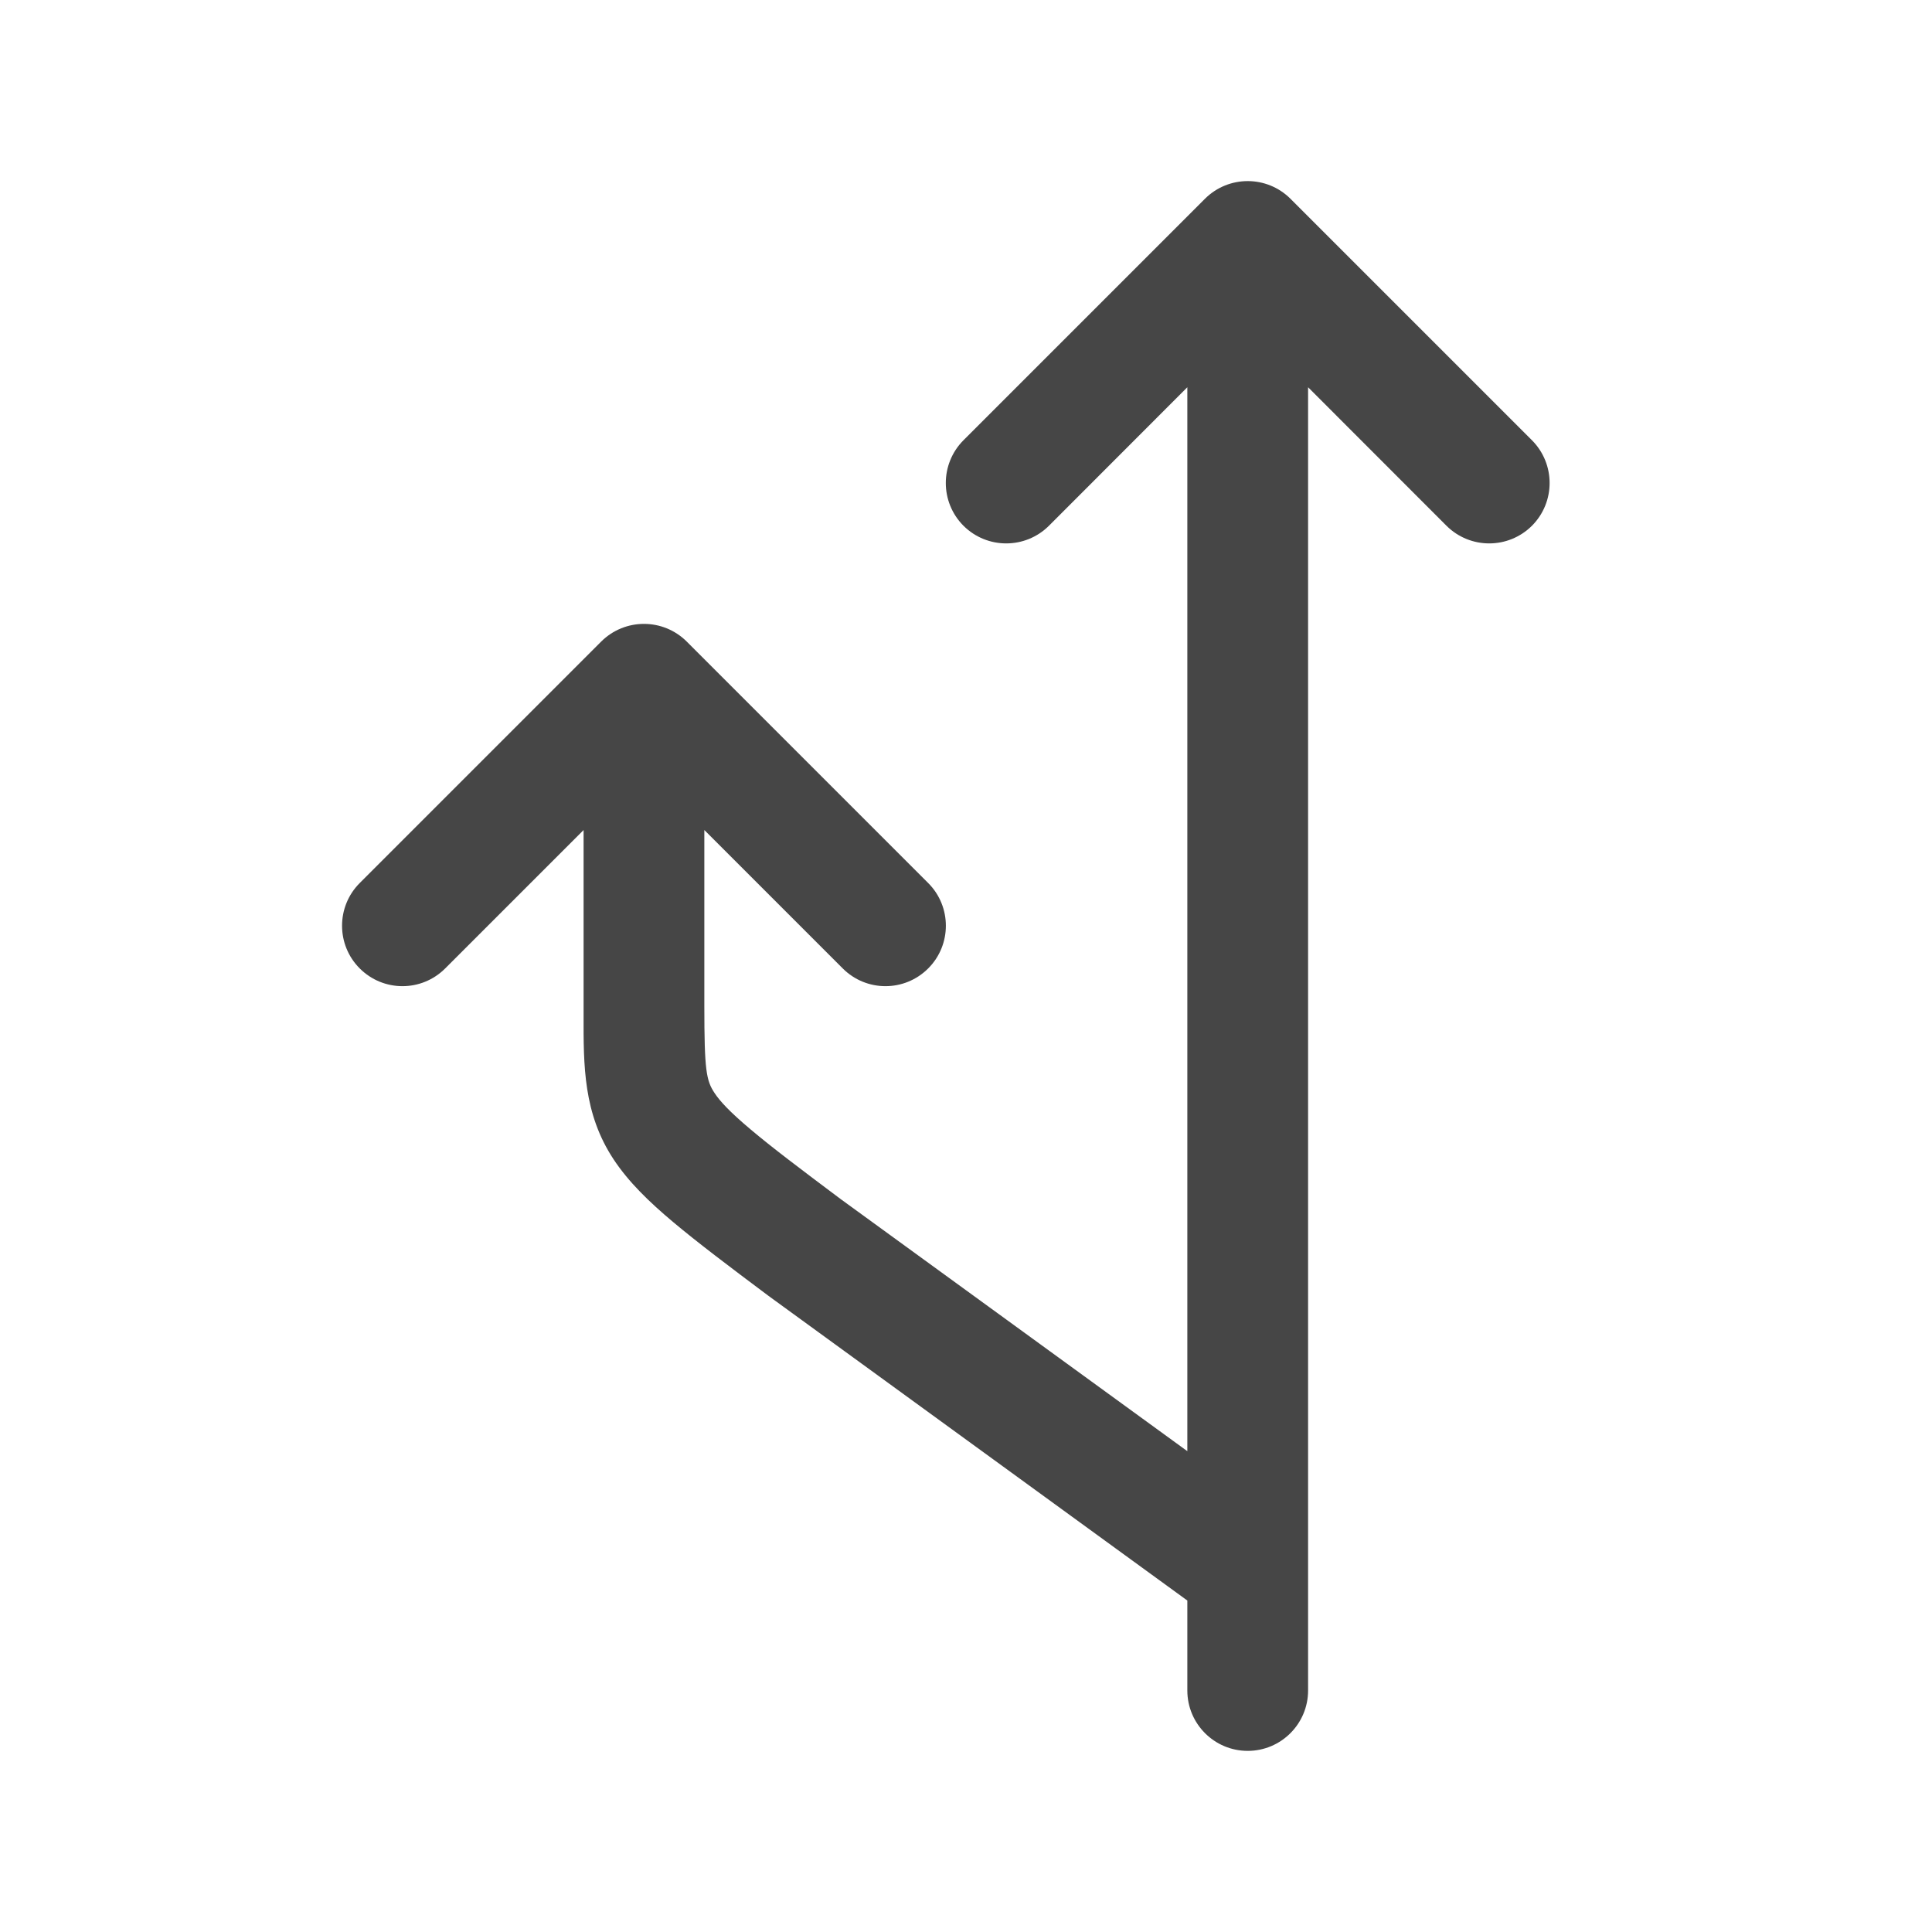
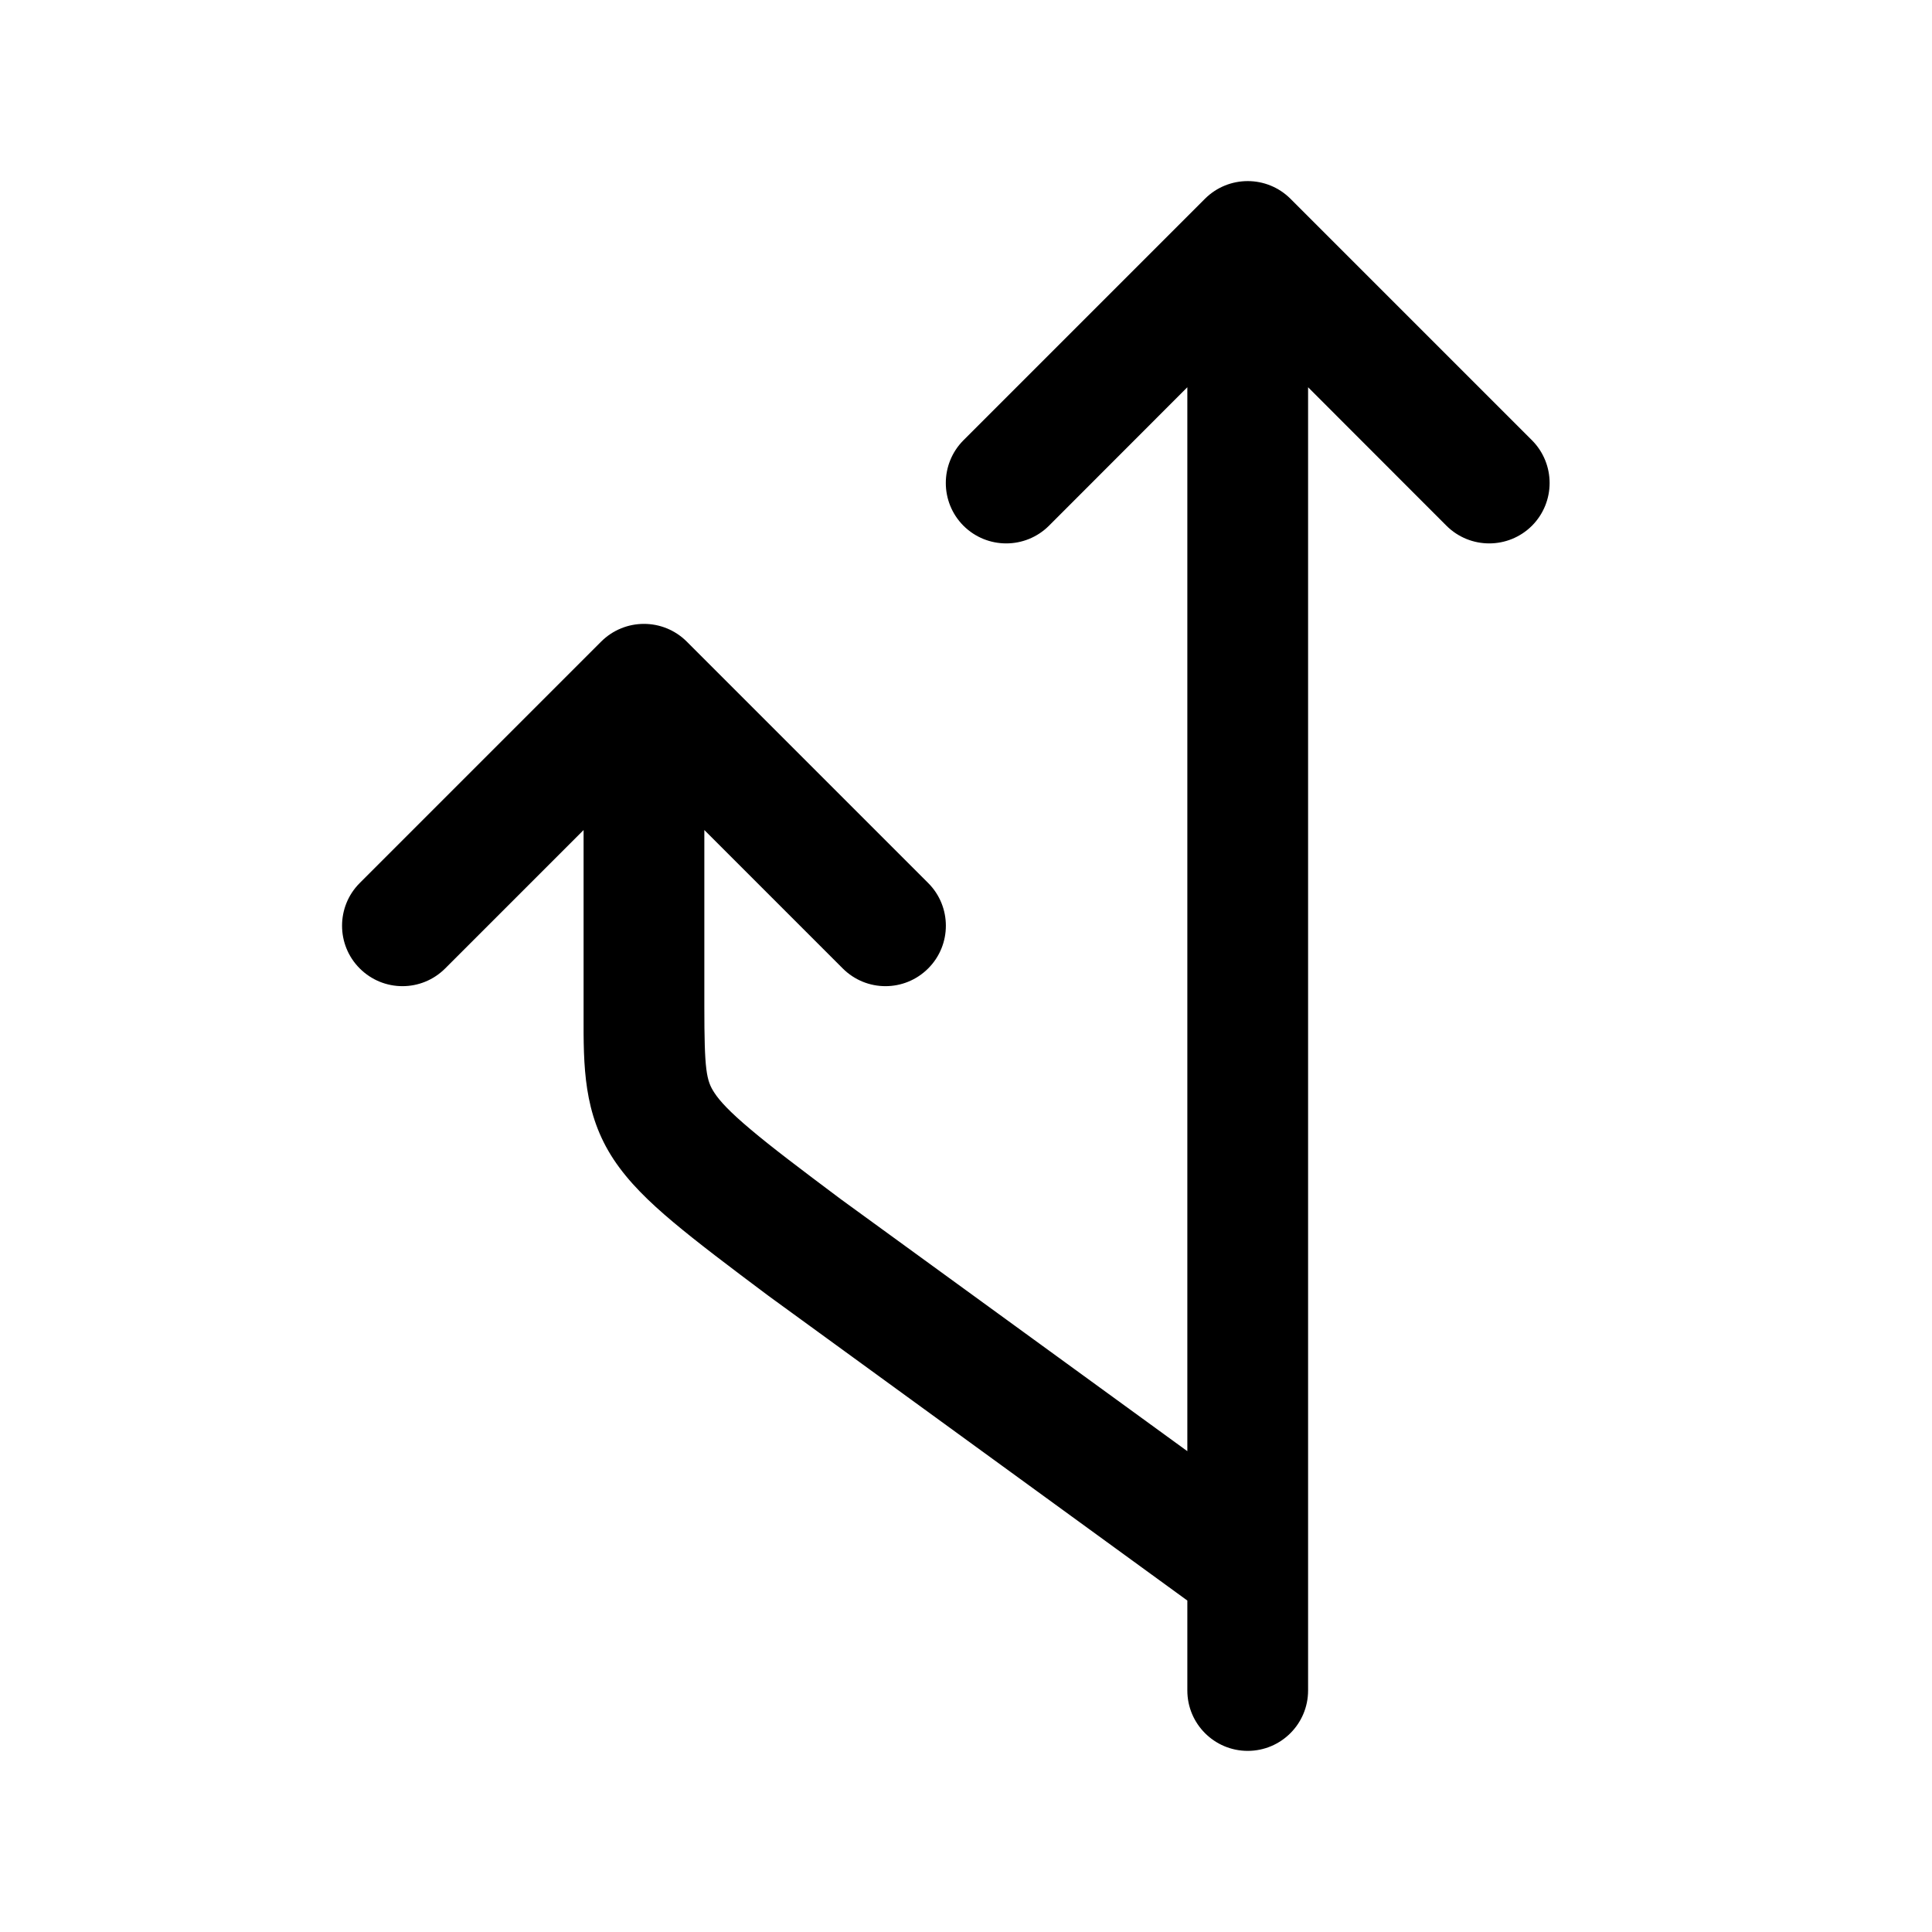
<svg xmlns="http://www.w3.org/2000/svg" width="16" height="16" viewBox="0 0 16 16" fill="none">
-   <path d="M10.687 1.646C10.491 1.451 10.175 1.451 9.979 1.646L7.979 3.646C7.784 3.842 7.784 4.158 7.979 4.354C8.175 4.549 8.491 4.549 8.687 4.354L9.833 3.207V12.018L6.963 9.931C6.628 9.68 6.391 9.501 6.217 9.354C6.042 9.207 5.96 9.117 5.917 9.051C5.849 8.948 5.833 8.865 5.833 8.333V6.874L6.979 8.02C7.175 8.216 7.491 8.216 7.687 8.02C7.882 7.825 7.882 7.508 7.687 7.313L5.687 5.313C5.491 5.118 5.175 5.118 4.979 5.313L2.979 7.313C2.784 7.508 2.784 7.825 2.979 8.02C3.175 8.216 3.491 8.216 3.687 8.02L4.833 6.874V8.333L4.833 8.405C4.832 8.828 4.831 9.222 5.082 9.602C5.206 9.789 5.374 9.952 5.574 10.12C5.774 10.288 6.036 10.486 6.366 10.733L9.833 13.255V14C9.833 14.276 10.057 14.5 10.333 14.5C10.609 14.5 10.833 14.276 10.833 14V13.006C10.833 13.002 10.833 12.998 10.833 12.995V3.207L11.979 4.354C12.175 4.549 12.491 4.549 12.687 4.354C12.882 4.158 12.882 3.842 12.687 3.646L10.687 1.646Z" fill="#464646" />
+   <path d="M10.687 1.646C10.491 1.451 10.175 1.451 9.979 1.646L7.979 3.646C7.784 3.842 7.784 4.158 7.979 4.354C8.175 4.549 8.491 4.549 8.687 4.354L9.833 3.207V12.018L6.963 9.931C6.628 9.68 6.391 9.501 6.217 9.354C6.042 9.207 5.96 9.117 5.917 9.051C5.849 8.948 5.833 8.865 5.833 8.333V6.874L6.979 8.02C7.175 8.216 7.491 8.216 7.687 8.02C7.882 7.825 7.882 7.508 7.687 7.313L5.687 5.313C5.491 5.118 5.175 5.118 4.979 5.313L2.979 7.313C2.784 7.508 2.784 7.825 2.979 8.02C3.175 8.216 3.491 8.216 3.687 8.02L4.833 6.874V8.333L4.833 8.405C4.832 8.828 4.831 9.222 5.082 9.602C5.206 9.789 5.374 9.952 5.574 10.12C5.774 10.288 6.036 10.486 6.366 10.733L9.833 13.255V14C9.833 14.276 10.057 14.5 10.333 14.5C10.609 14.5 10.833 14.276 10.833 14V13.006C10.833 13.002 10.833 12.998 10.833 12.995V3.207L11.979 4.354C12.175 4.549 12.491 4.549 12.687 4.354C12.882 4.158 12.882 3.842 12.687 3.646L10.687 1.646Z" fill="currentColor" />
</svg>
